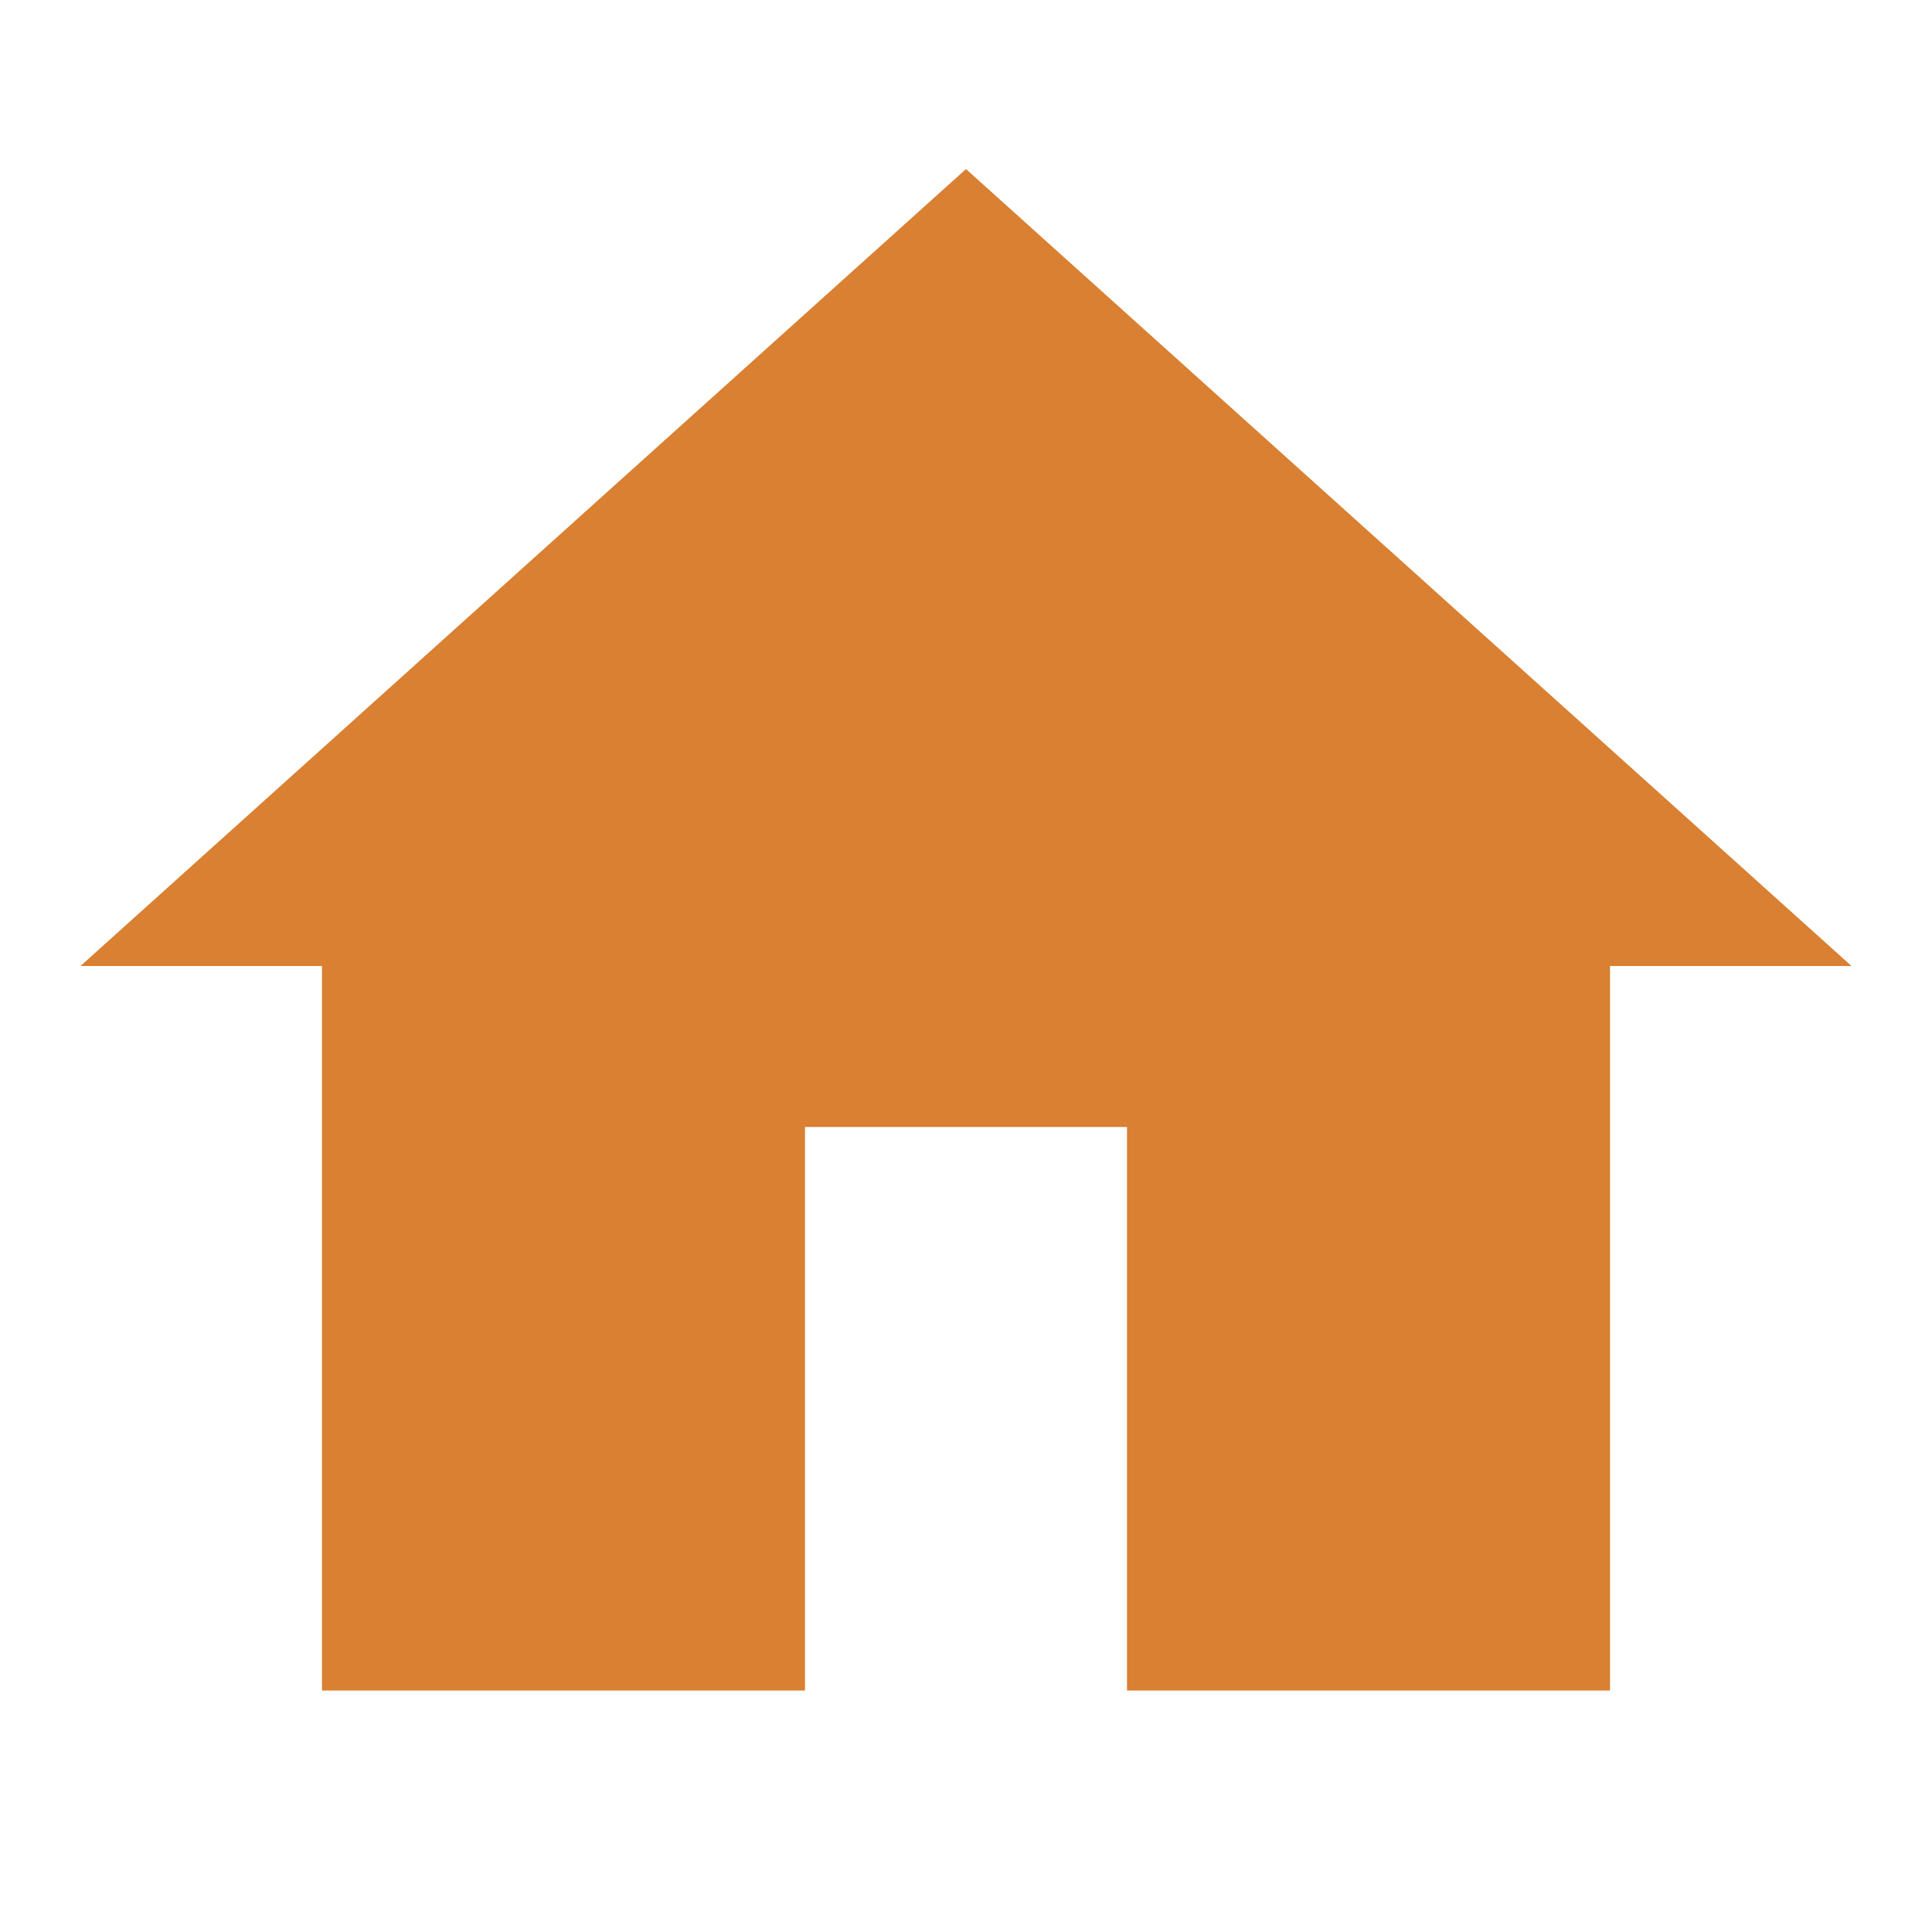
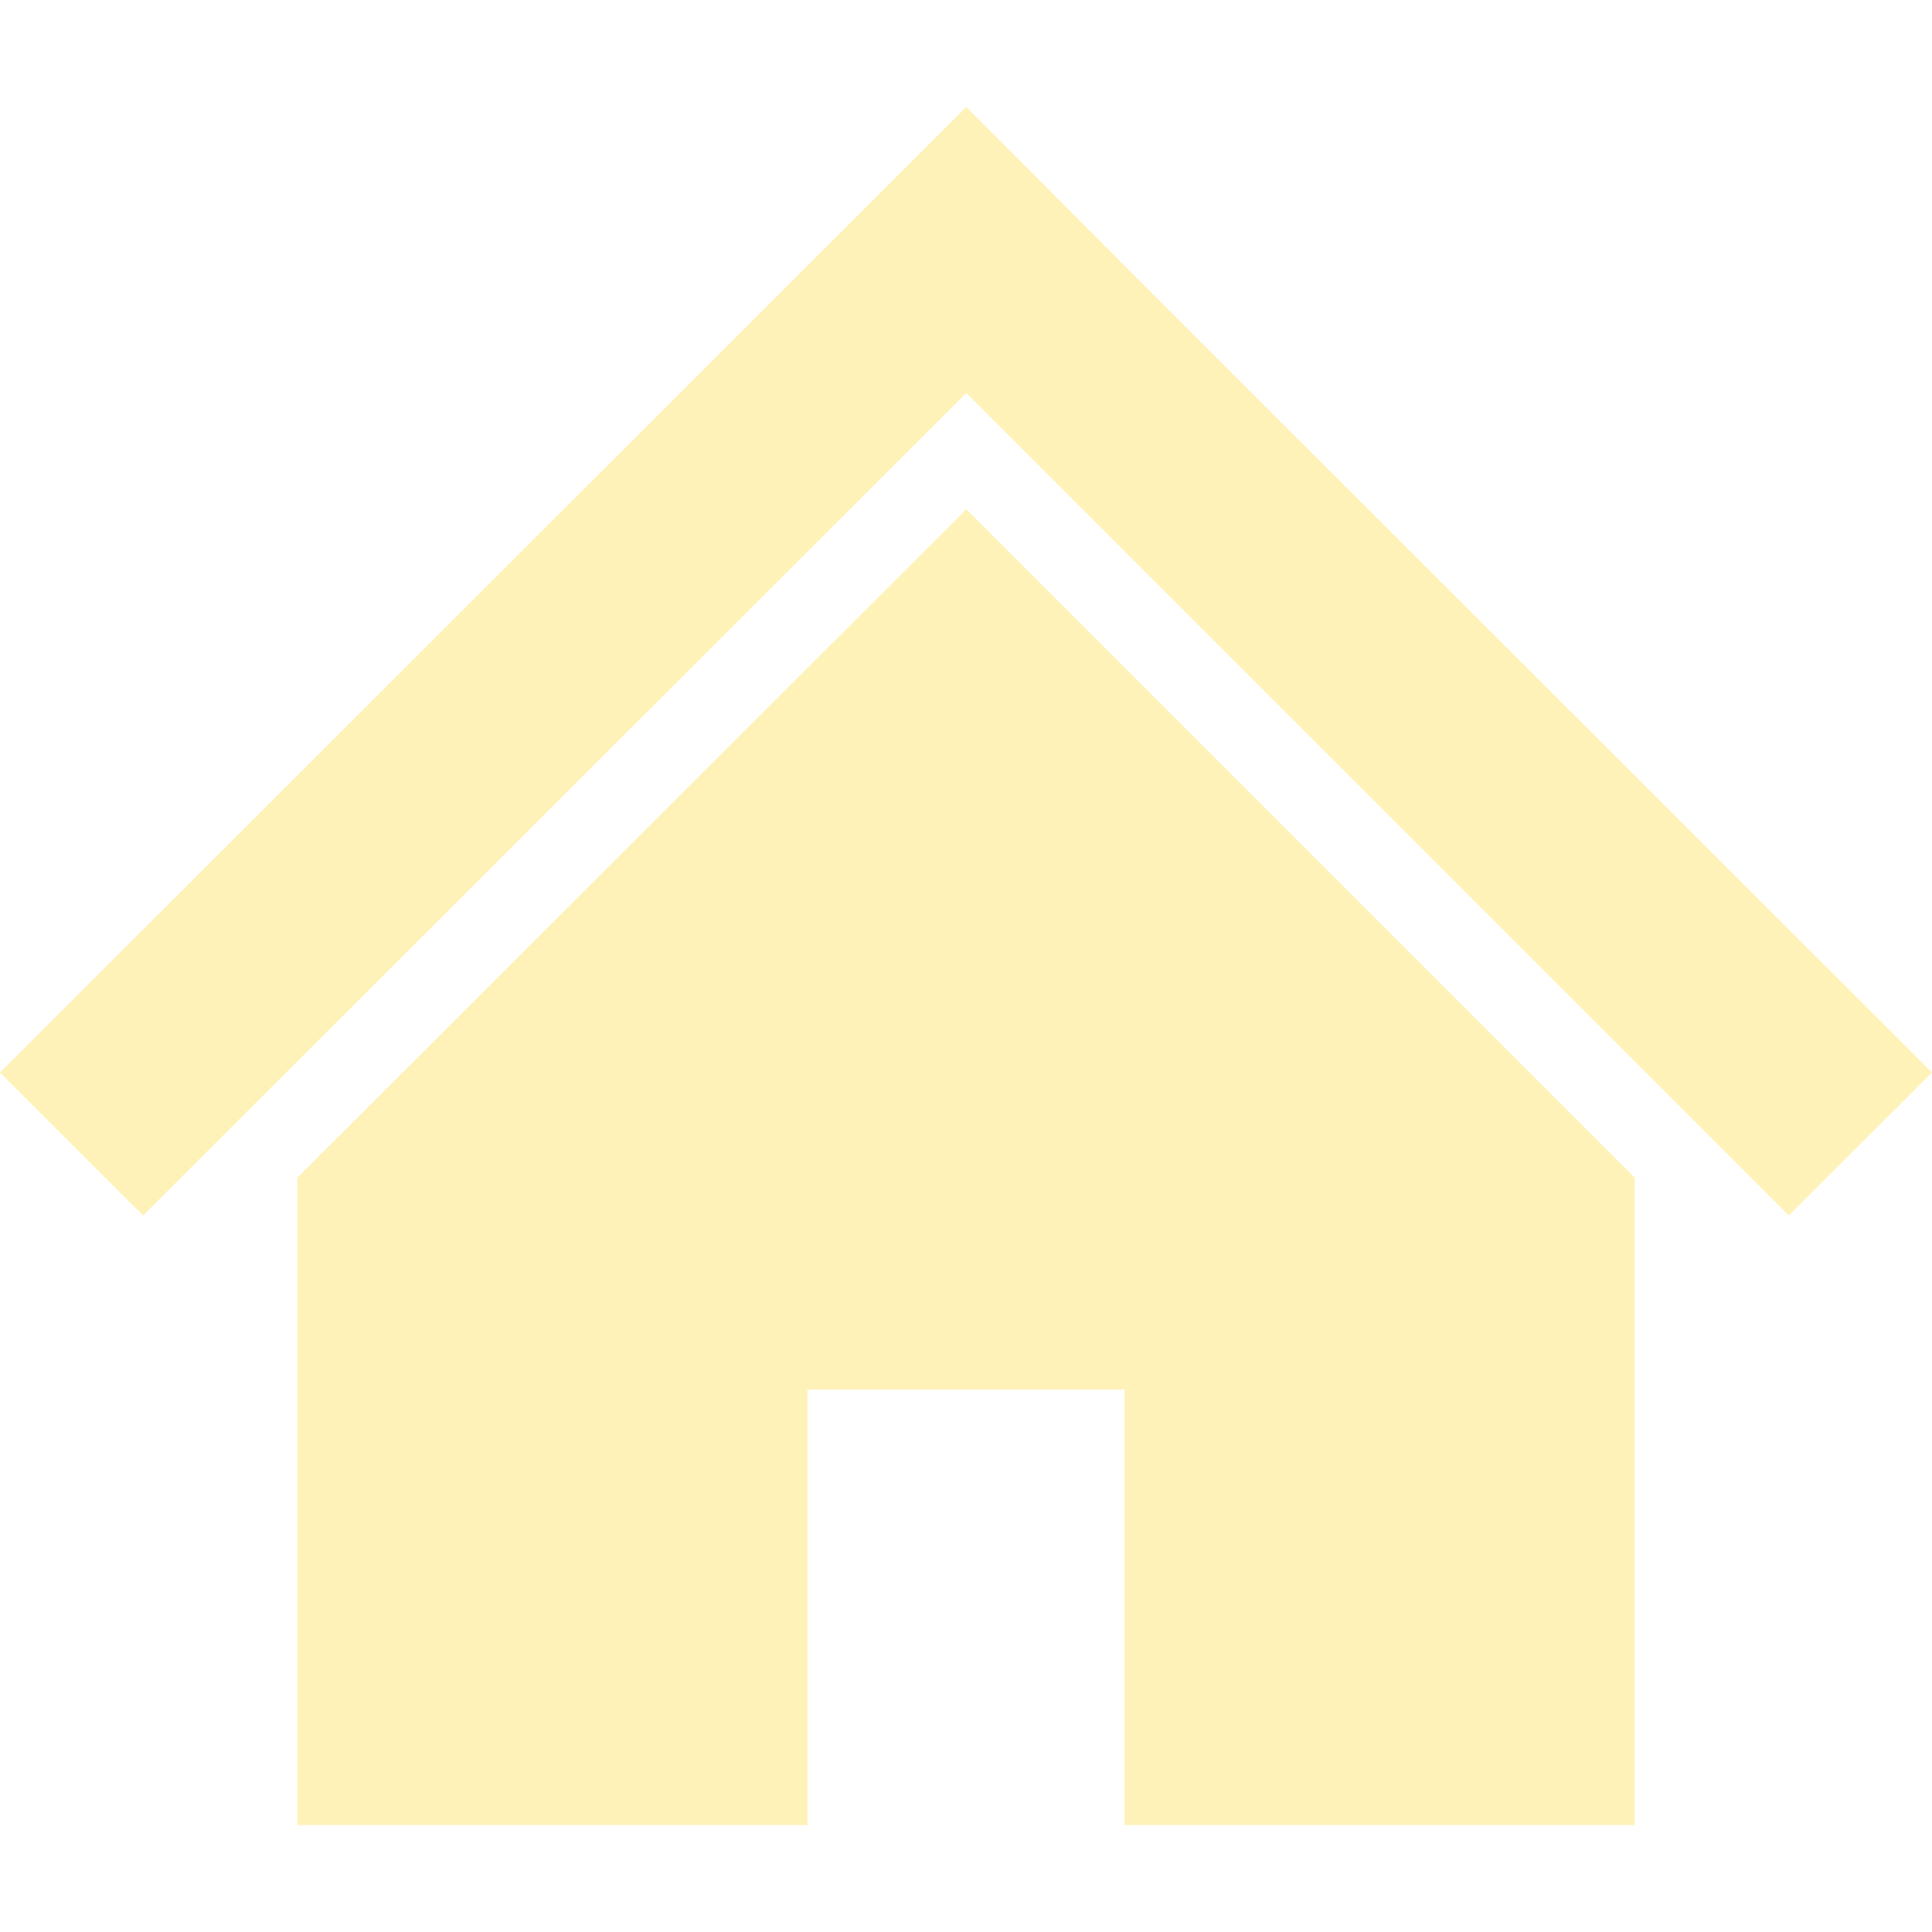
- <svg xmlns="http://www.w3.org/2000/svg" fill="#D98032" viewBox="0 0 24 24" width="24px" height="24px">
-   <path d="M 12 2.1 L 1 12 L 4 12 L 4 21 L 10 21 L 10 14 L 14 14 L 14 21 L 20 21 L 20 12 L 23 12 L 12 2.1 z" />
+ <svg xmlns="http://www.w3.org/2000/svg" version="1.1" id="_x32_" x="0px" y="0px" viewBox="0 0 512 512" style="width: 256px; height: 256px; opacity: 1;" xml:space="preserve">
+   <style type="text/css">
+ 	.st0{fill:#FFF2B8;}
+ </style>
+   <g>
+     <polygon class="st0" points="433.198,205.502 363.908,136.267 308.912,81.341 256.089,28.324 0,284.219 37.928,322.123    256.089,104.142 474.071,322.123 512,284.219 " />
+     <polygon class="st0" points="78.801,312.098 78.801,483.676 213.994,483.676 213.994,368.231 298.006,368.231 298.006,483.676    433.198,483.676 433.198,312.083 256.089,134.959 " />
+   </g>
</svg>
